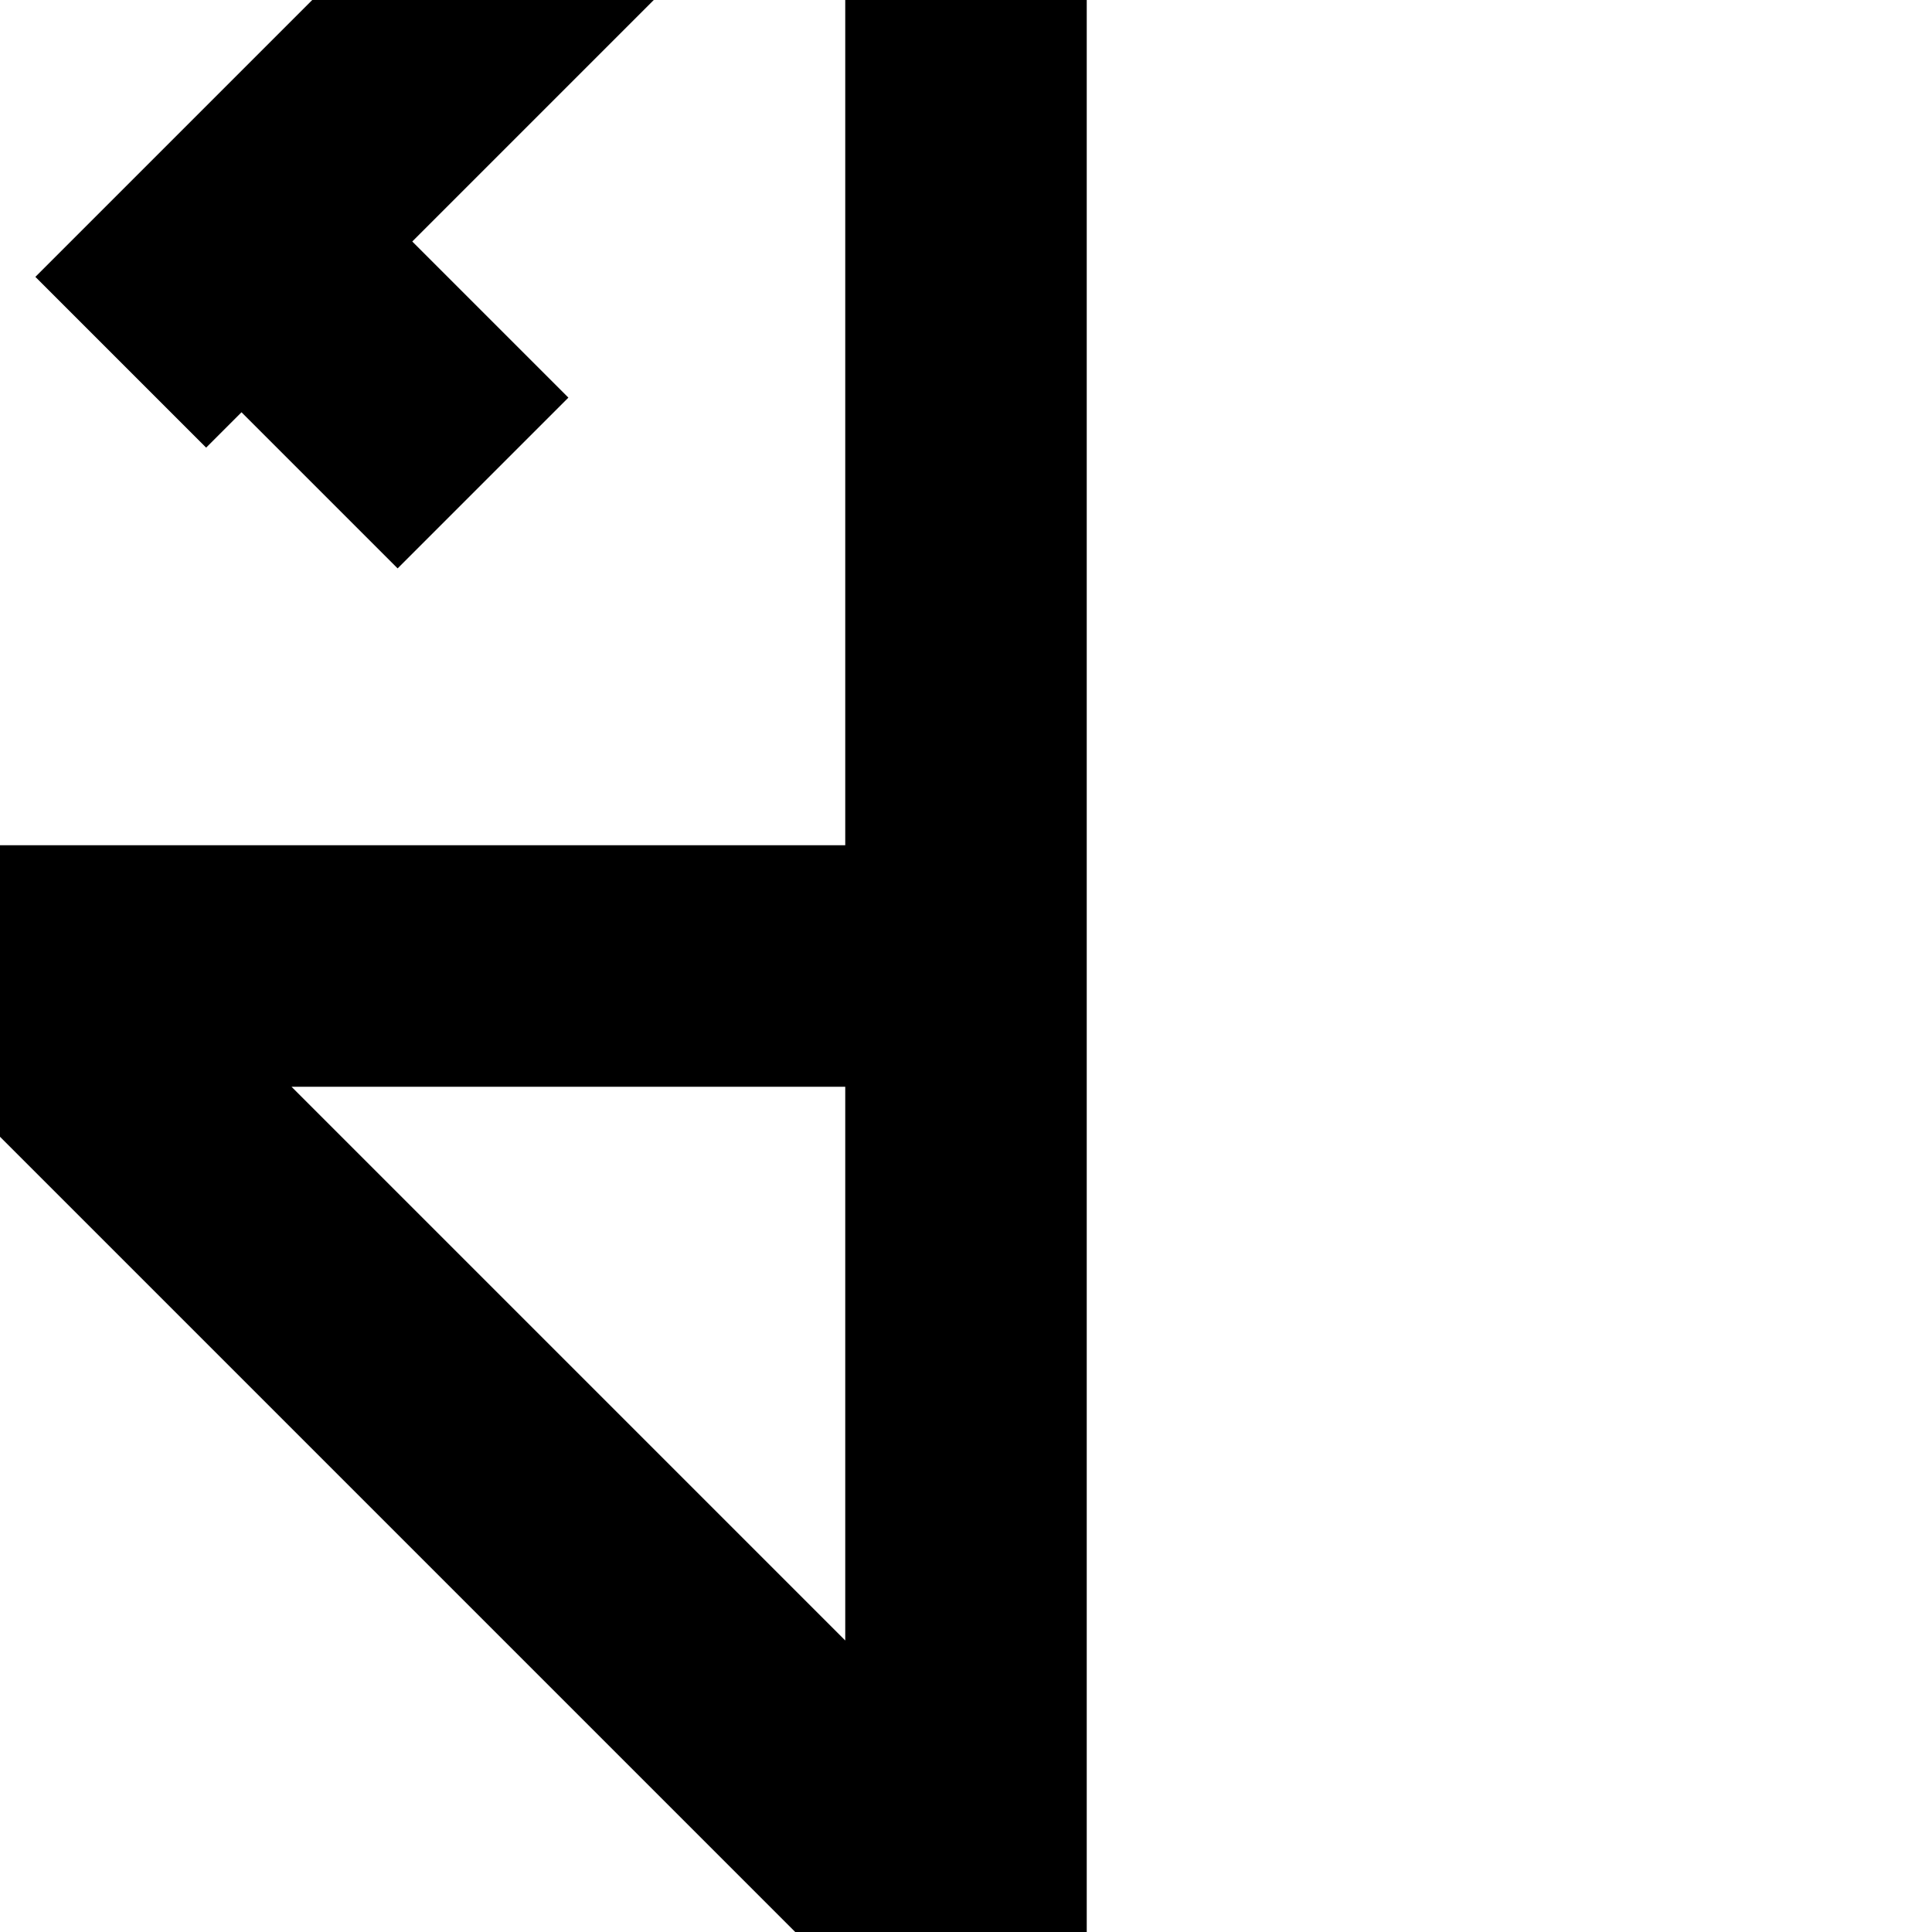
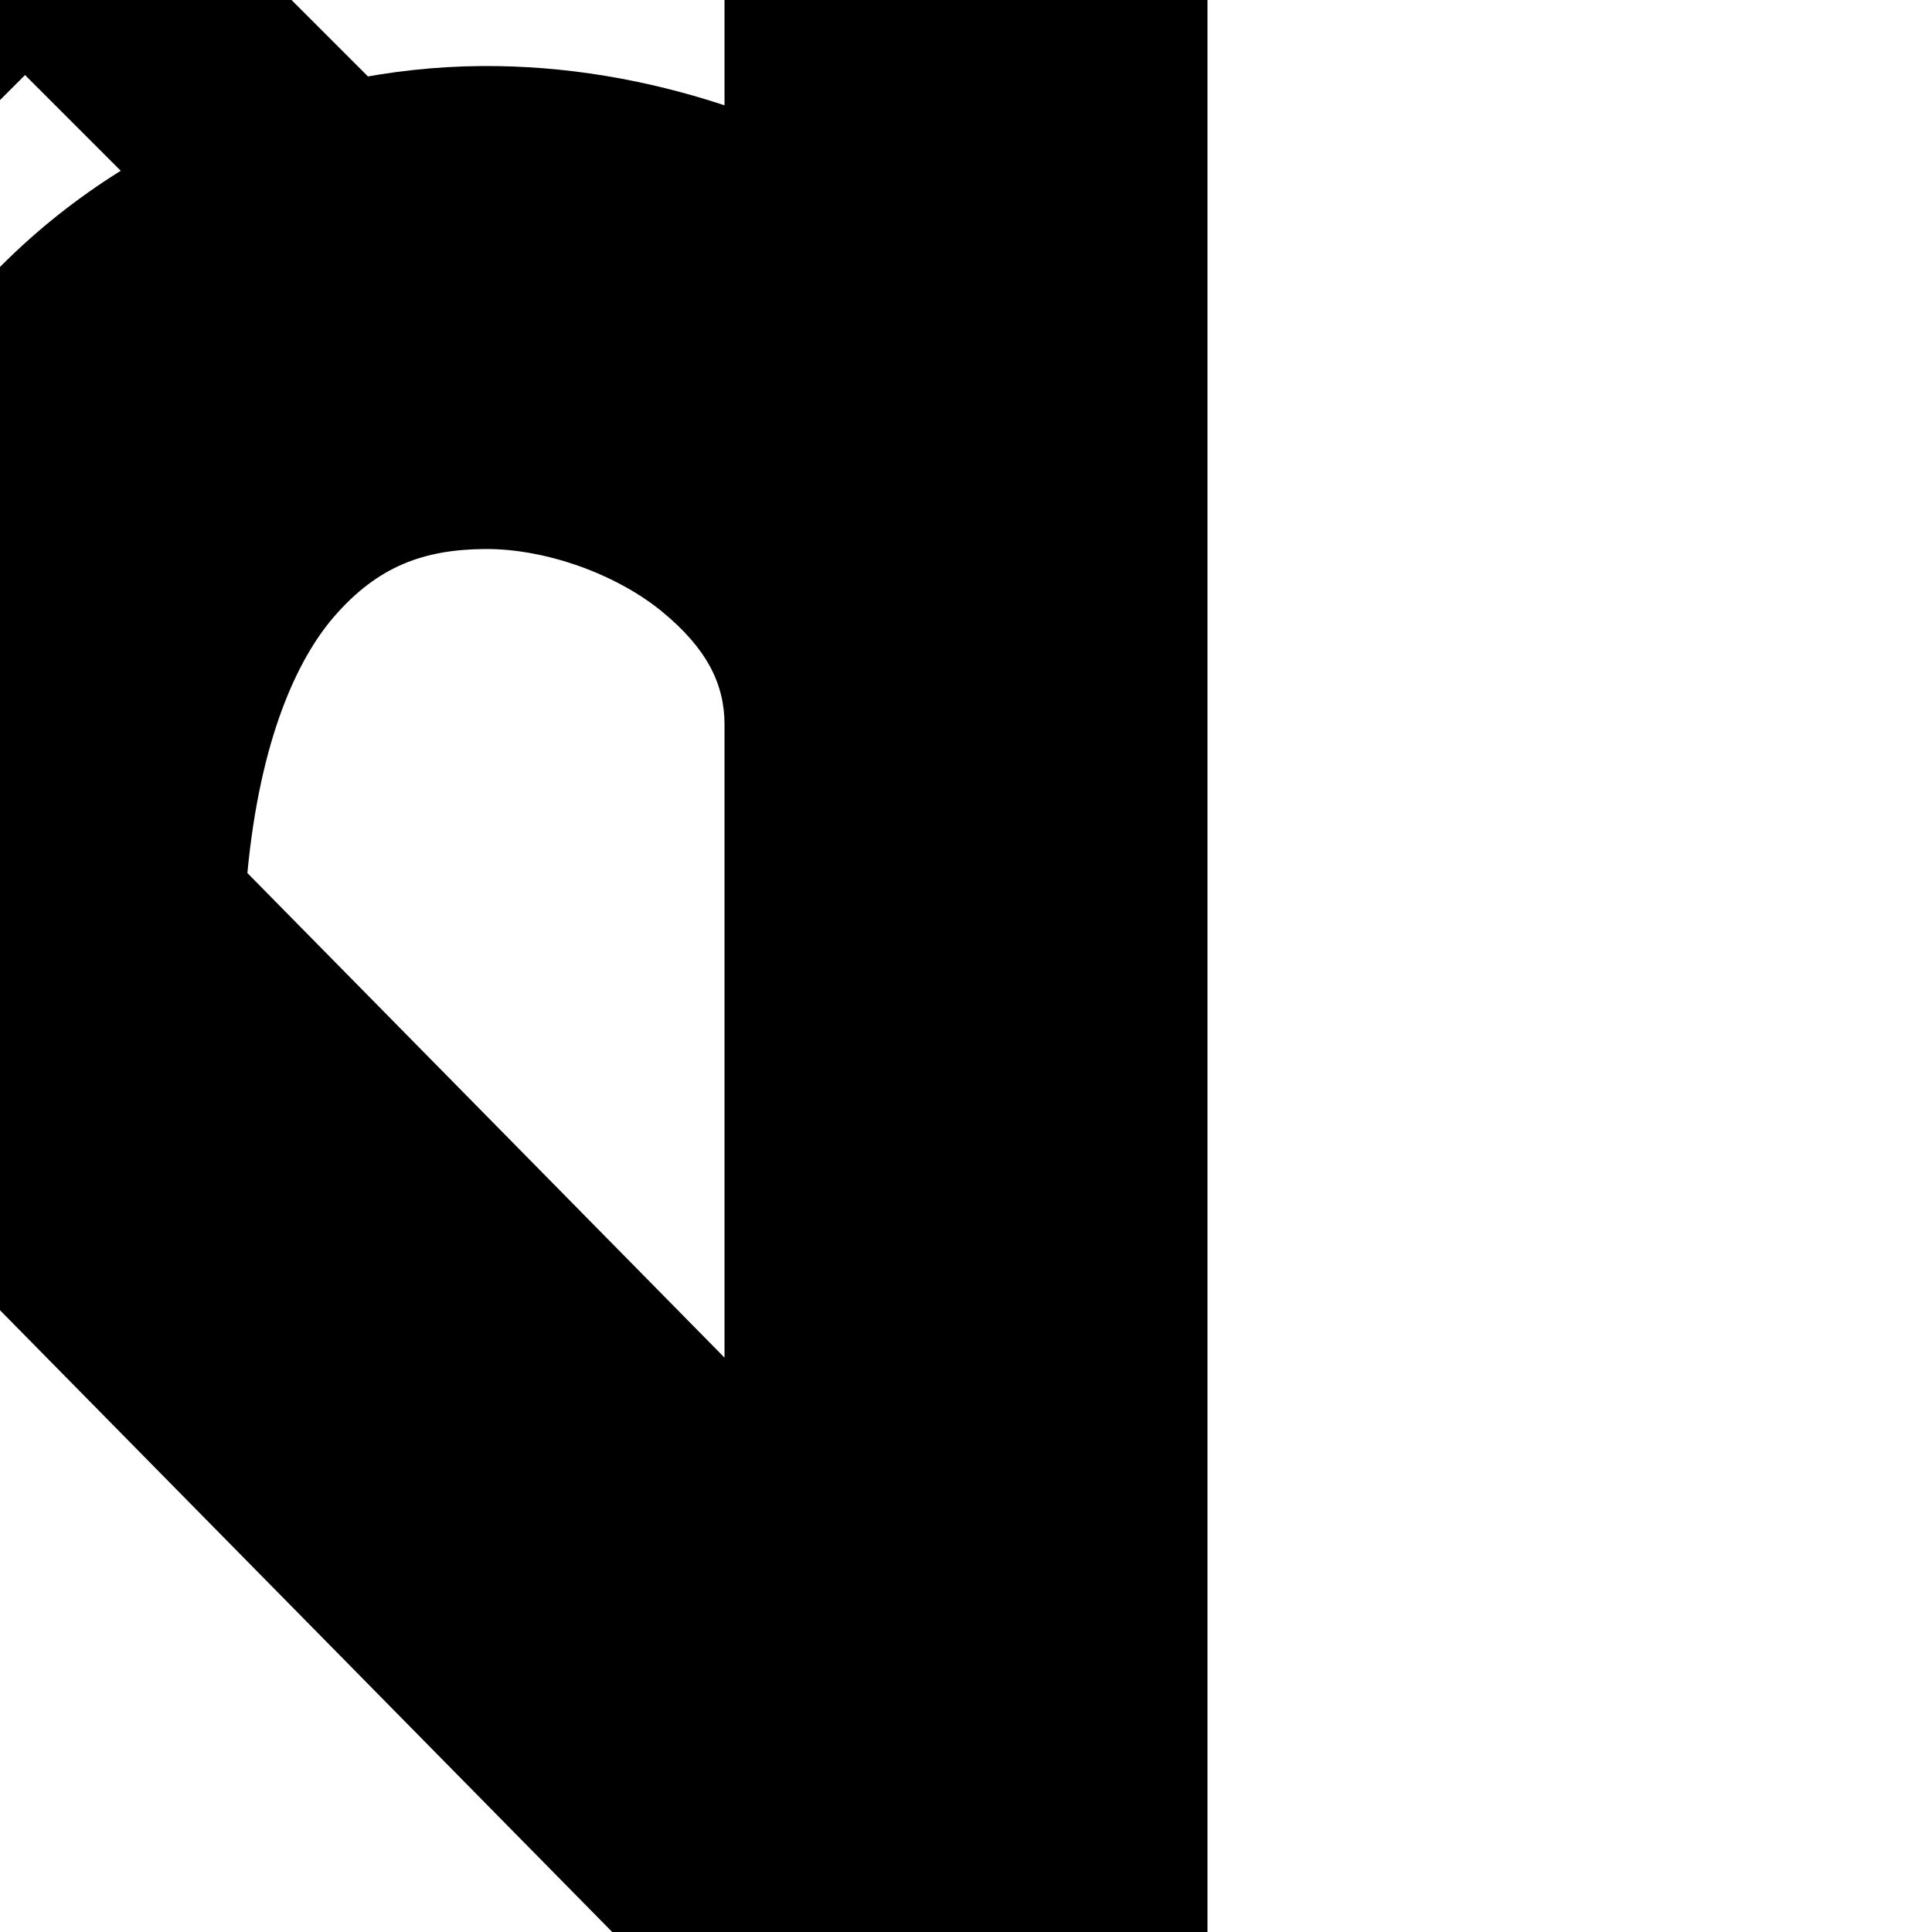
<svg xmlns="http://www.w3.org/2000/svg" id="svg8" version="1.1" viewBox="0 0 135.467 135.467" height="512" width="512">
  <defs id="defs2" />
-   <path style="fill:none;fill-rule:evenodd;stroke:#000000;stroke-width:16.933;stroke-linecap:butt;stroke-linejoin:bevel;stroke-opacity:1;stroke-miterlimit:4;stroke-dasharray:none" d="M 67.733,2.5999998e-6 V 135.467 L 0,67.733 l 67.733,2e-6" id="path5782" />
+   <path style="color:#000000;font-style:normal;font-variant:normal;font-weight:normal;font-stretch:normal;font-size:medium;line-height:normal;font-family:sans-serif;font-variant-ligatures:normal;font-variant-position:normal;font-variant-caps:normal;font-variant-numeric:normal;font-variant-alternates:normal;font-feature-settings:normal;text-indent:0;text-align:start;text-decoration:none;text-decoration-line:none;text-decoration-style:solid;text-decoration-color:#000000;letter-spacing:normal;word-spacing:normal;text-transform:none;writing-mode:lr-tb;direction:ltr;text-orientation:mixed;dominant-baseline:auto;baseline-shift:baseline;text-anchor:start;white-space:normal;shape-padding:0;clip-rule:nonzero;display:inline;overflow:visible;visibility:visible;opacity:1;isolation:auto;mix-blend-mode:normal;color-interpolation:sRGB;color-interpolation-filters:linearRGB;solid-color:#000000;solid-opacity:1;vector-effect:none;fill:#000000;fill-opacity:1;fill-rule:evenodd;stroke:none;stroke-width:33.867;stroke-linecap:butt;stroke-linejoin:bevel;stroke-miterlimit:4;stroke-dasharray:none;stroke-dashoffset:0;stroke-opacity:1;color-rendering:auto;image-rendering:auto;shape-rendering:auto;text-rendering:auto;enable-background:accumulate" d="M 50.801,0 V 7.383 C 45.37,5.592 39.642,4.585 33.734,4.631 21.079,4.73 7.387,9.981 -2.236,21.133 -11.86,32.285 -16.934,48.197 -16.934,67.732 l 4.867,11.881 67.734,68.793 28.998,-11.881 V 50.801 0 Z M 33.998,38.496 c 4.278,-0.033 9.241,1.778 12.412,4.379 3.171,2.601 4.391,5.104 4.391,7.926 V 95.193 L 17.346,61.215 c 0.897,-9.464 3.53,-15.025 6.059,-17.955 3.076,-3.565 6.316,-4.73 10.594,-4.764 z" id="path4491" />
  <defs id="defs2" />
-   <path id="path4645" d="M 33.867,33.867 16.933,16.933" style="fill:none;fill-rule:evenodd;stroke:#000000;stroke-width:16.933;stroke-linecap:butt;stroke-linejoin:miter;stroke-opacity:1;stroke-miterlimit:4;stroke-dasharray:none" />
-   <path id="path4649" d="M 8.467,25.4 50.8,-16.933" style="fill:none;fill-rule:evenodd;stroke:#000000;stroke-width:16.933;stroke-linecap:butt;stroke-linejoin:miter;stroke-opacity:1;stroke-miterlimit:4;stroke-dasharray:none" />
+   <path style="color:#000000;font-style:normal;font-variant:normal;font-weight:normal;font-stretch:normal;font-size:medium;line-height:normal;font-family:sans-serif;font-variant-ligatures:normal;font-variant-position:normal;font-variant-caps:normal;font-variant-numeric:normal;font-variant-alternates:normal;font-feature-settings:normal;text-indent:0;text-align:start;text-decoration:none;text-decoration-line:none;text-decoration-style:solid;text-decoration-color:#000000;letter-spacing:normal;word-spacing:normal;text-transform:none;writing-mode:lr-tb;direction:ltr;text-orientation:mixed;dominant-baseline:auto;baseline-shift:baseline;text-anchor:start;white-space:normal;shape-padding:0;clip-rule:nonzero;display:inline;overflow:visible;visibility:visible;opacity:1;isolation:auto;mix-blend-mode:normal;color-interpolation:sRGB;color-interpolation-filters:linearRGB;solid-color:#000000;solid-opacity:1;vector-effect:none;fill:#000000;fill-opacity:1;fill-rule:evenodd;stroke:none;stroke-width:16.933;stroke-linecap:butt;stroke-linejoin:miter;stroke-miterlimit:4;stroke-dasharray:none;stroke-dashoffset:0;stroke-opacity:1;color-rendering:auto;image-rendering:auto;shape-rendering:auto;text-rendering:auto;enable-background:accumulate" d="M 10.221,-10.221 -1.754,1.754 32.113,35.621 44.086,23.646 Z" id="path5615" />
+   <path style="color:#000000;font-style:normal;font-variant:normal;font-weight:normal;font-stretch:normal;font-size:medium;line-height:normal;font-family:sans-serif;font-variant-ligatures:normal;font-variant-position:normal;font-variant-caps:normal;font-variant-numeric:normal;font-variant-alternates:normal;font-feature-settings:normal;text-indent:0;text-align:start;text-decoration:none;text-decoration-line:none;text-decoration-style:solid;text-decoration-color:#000000;letter-spacing:normal;word-spacing:normal;text-transform:none;writing-mode:lr-tb;direction:ltr;text-orientation:mixed;dominant-baseline:auto;baseline-shift:baseline;text-anchor:start;white-space:normal;shape-padding:0;clip-rule:nonzero;display:inline;overflow:visible;visibility:visible;opacity:1;isolation:auto;mix-blend-mode:normal;color-interpolation:sRGB;color-interpolation-filters:linearRGB;solid-color:#000000;solid-opacity:1;vector-effect:none;fill:#000000;fill-opacity:1;fill-rule:evenodd;stroke:none;stroke-width:33.867;stroke-linecap:butt;stroke-linejoin:miter;stroke-miterlimit:4;stroke-dasharray:none;stroke-dashoffset:0;stroke-opacity:1;color-rendering:auto;image-rendering:auto;shape-rendering:auto;text-rendering:auto;enable-background:accumulate" d="M 21.893,-62.773 -28.906,-11.975 -4.959,11.975 45.84,-38.826 Z" id="path5617" />
</svg>
